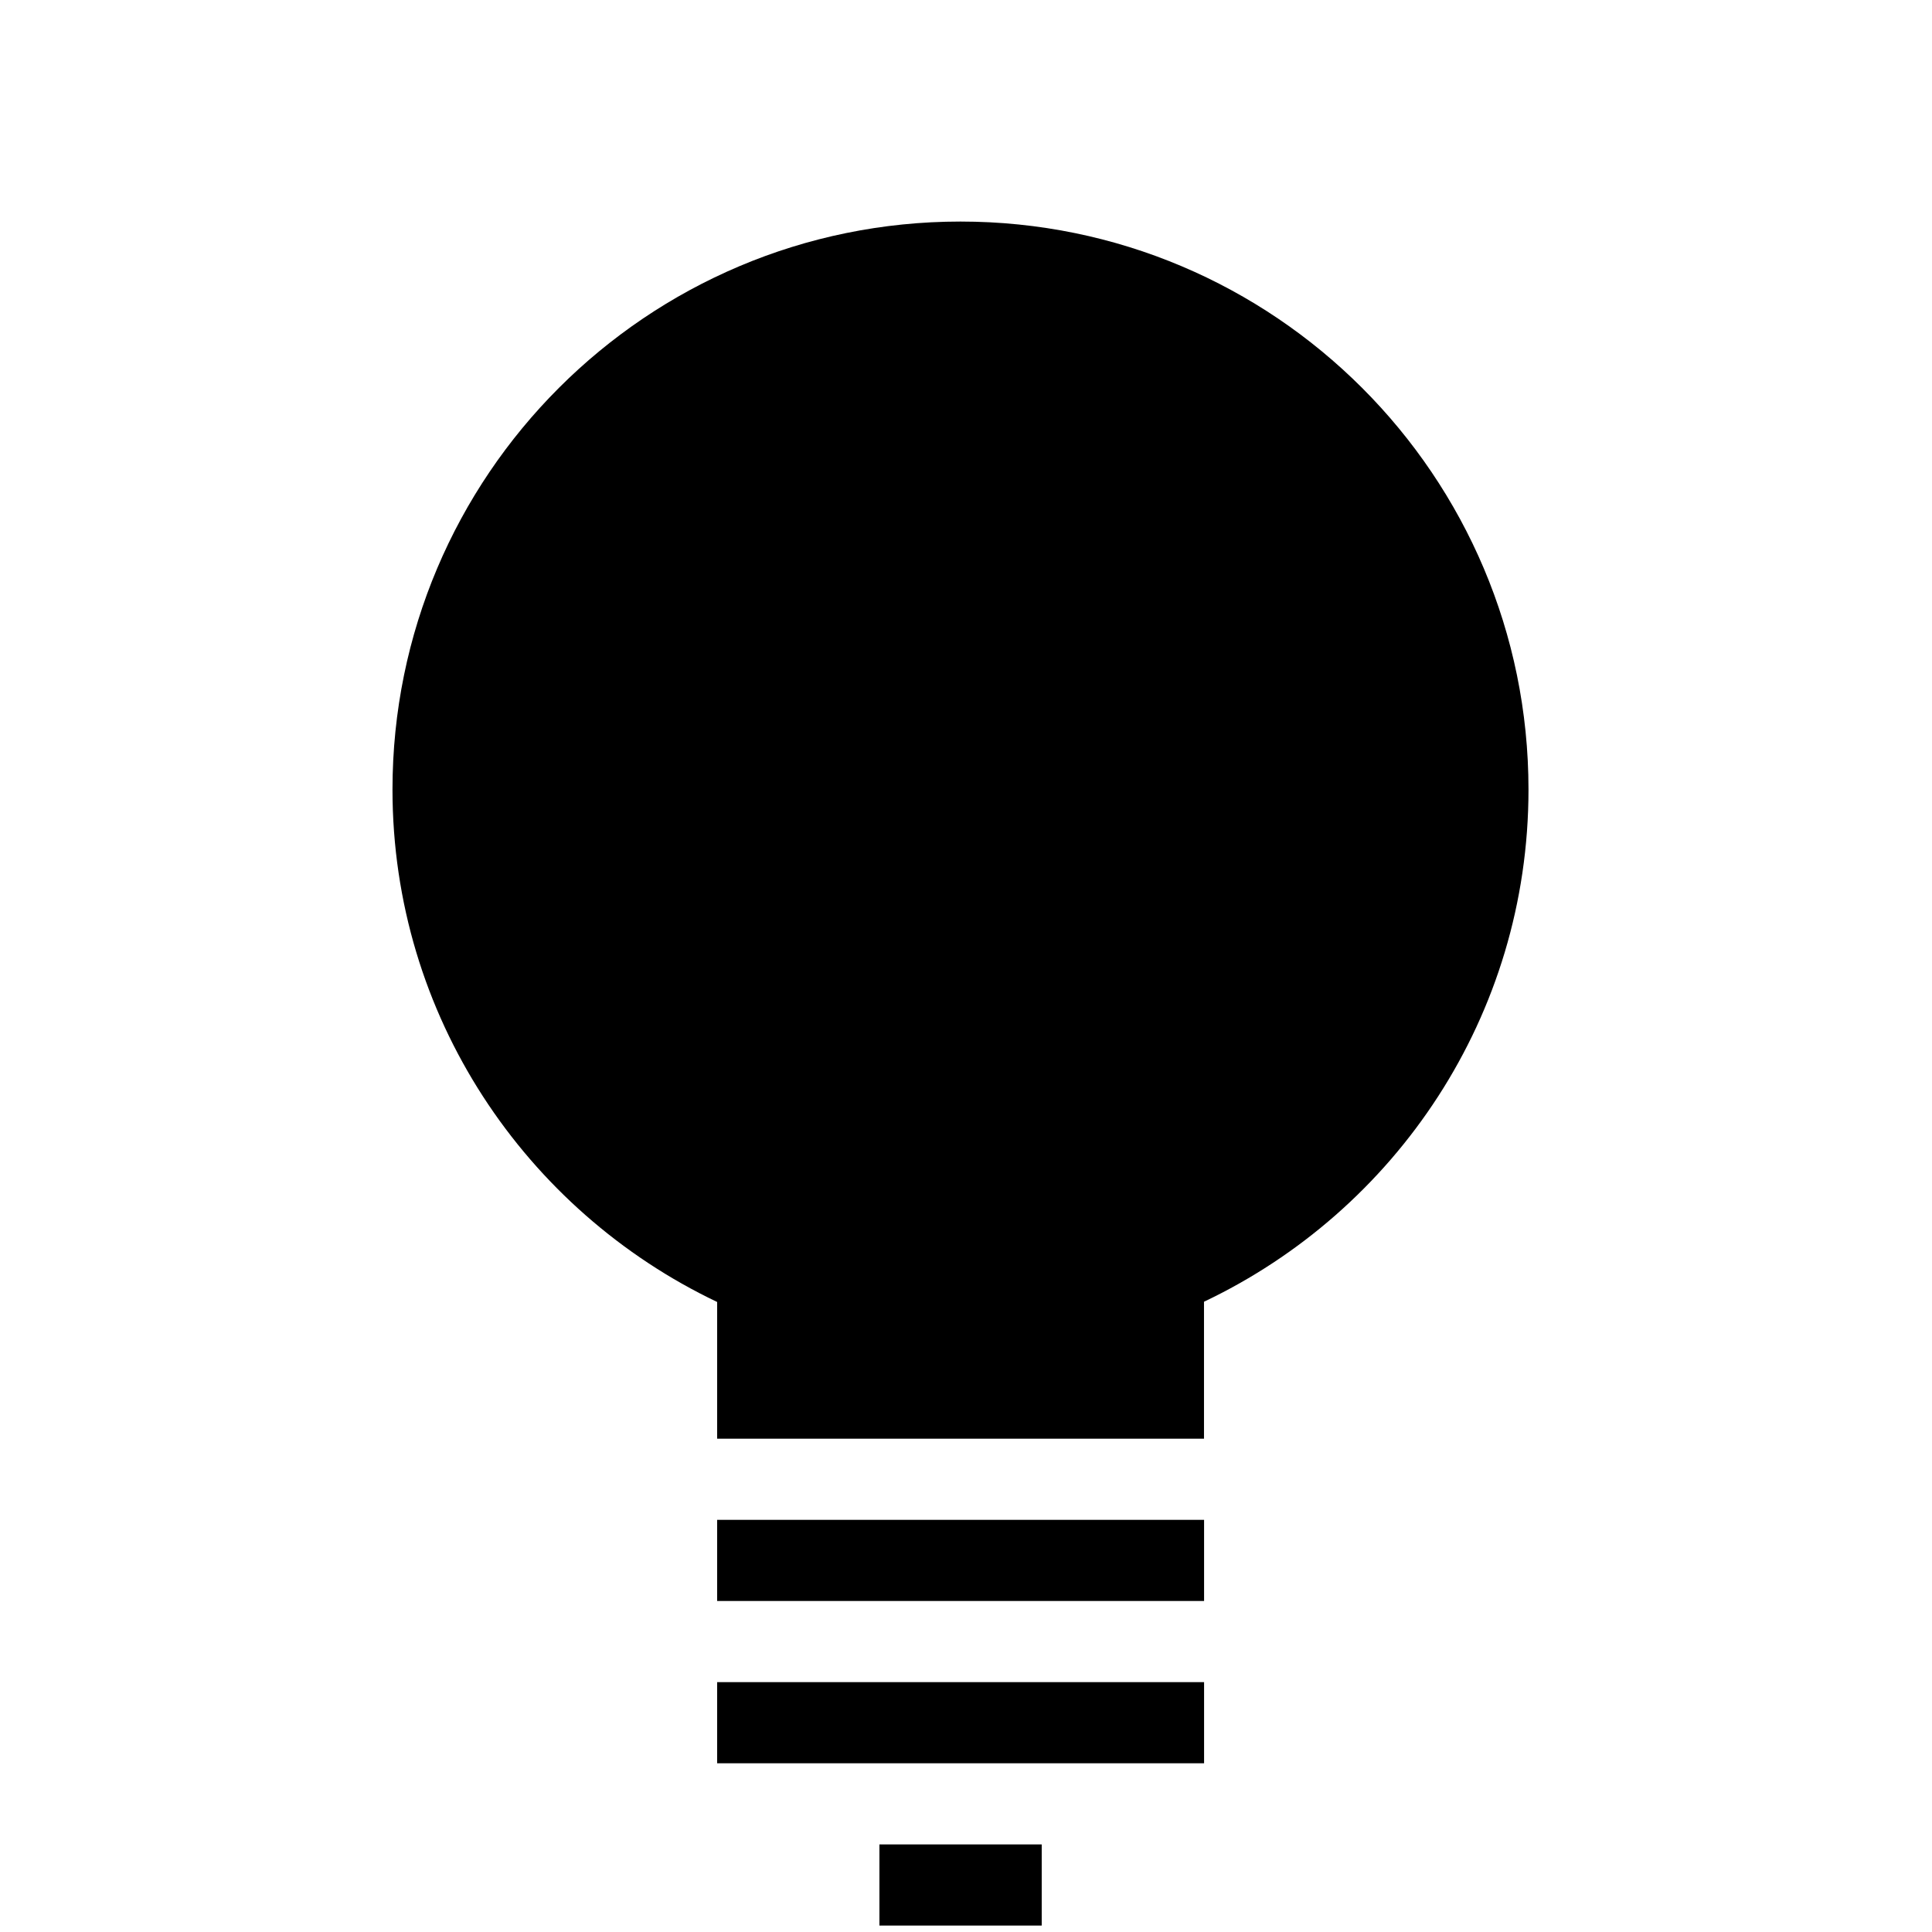
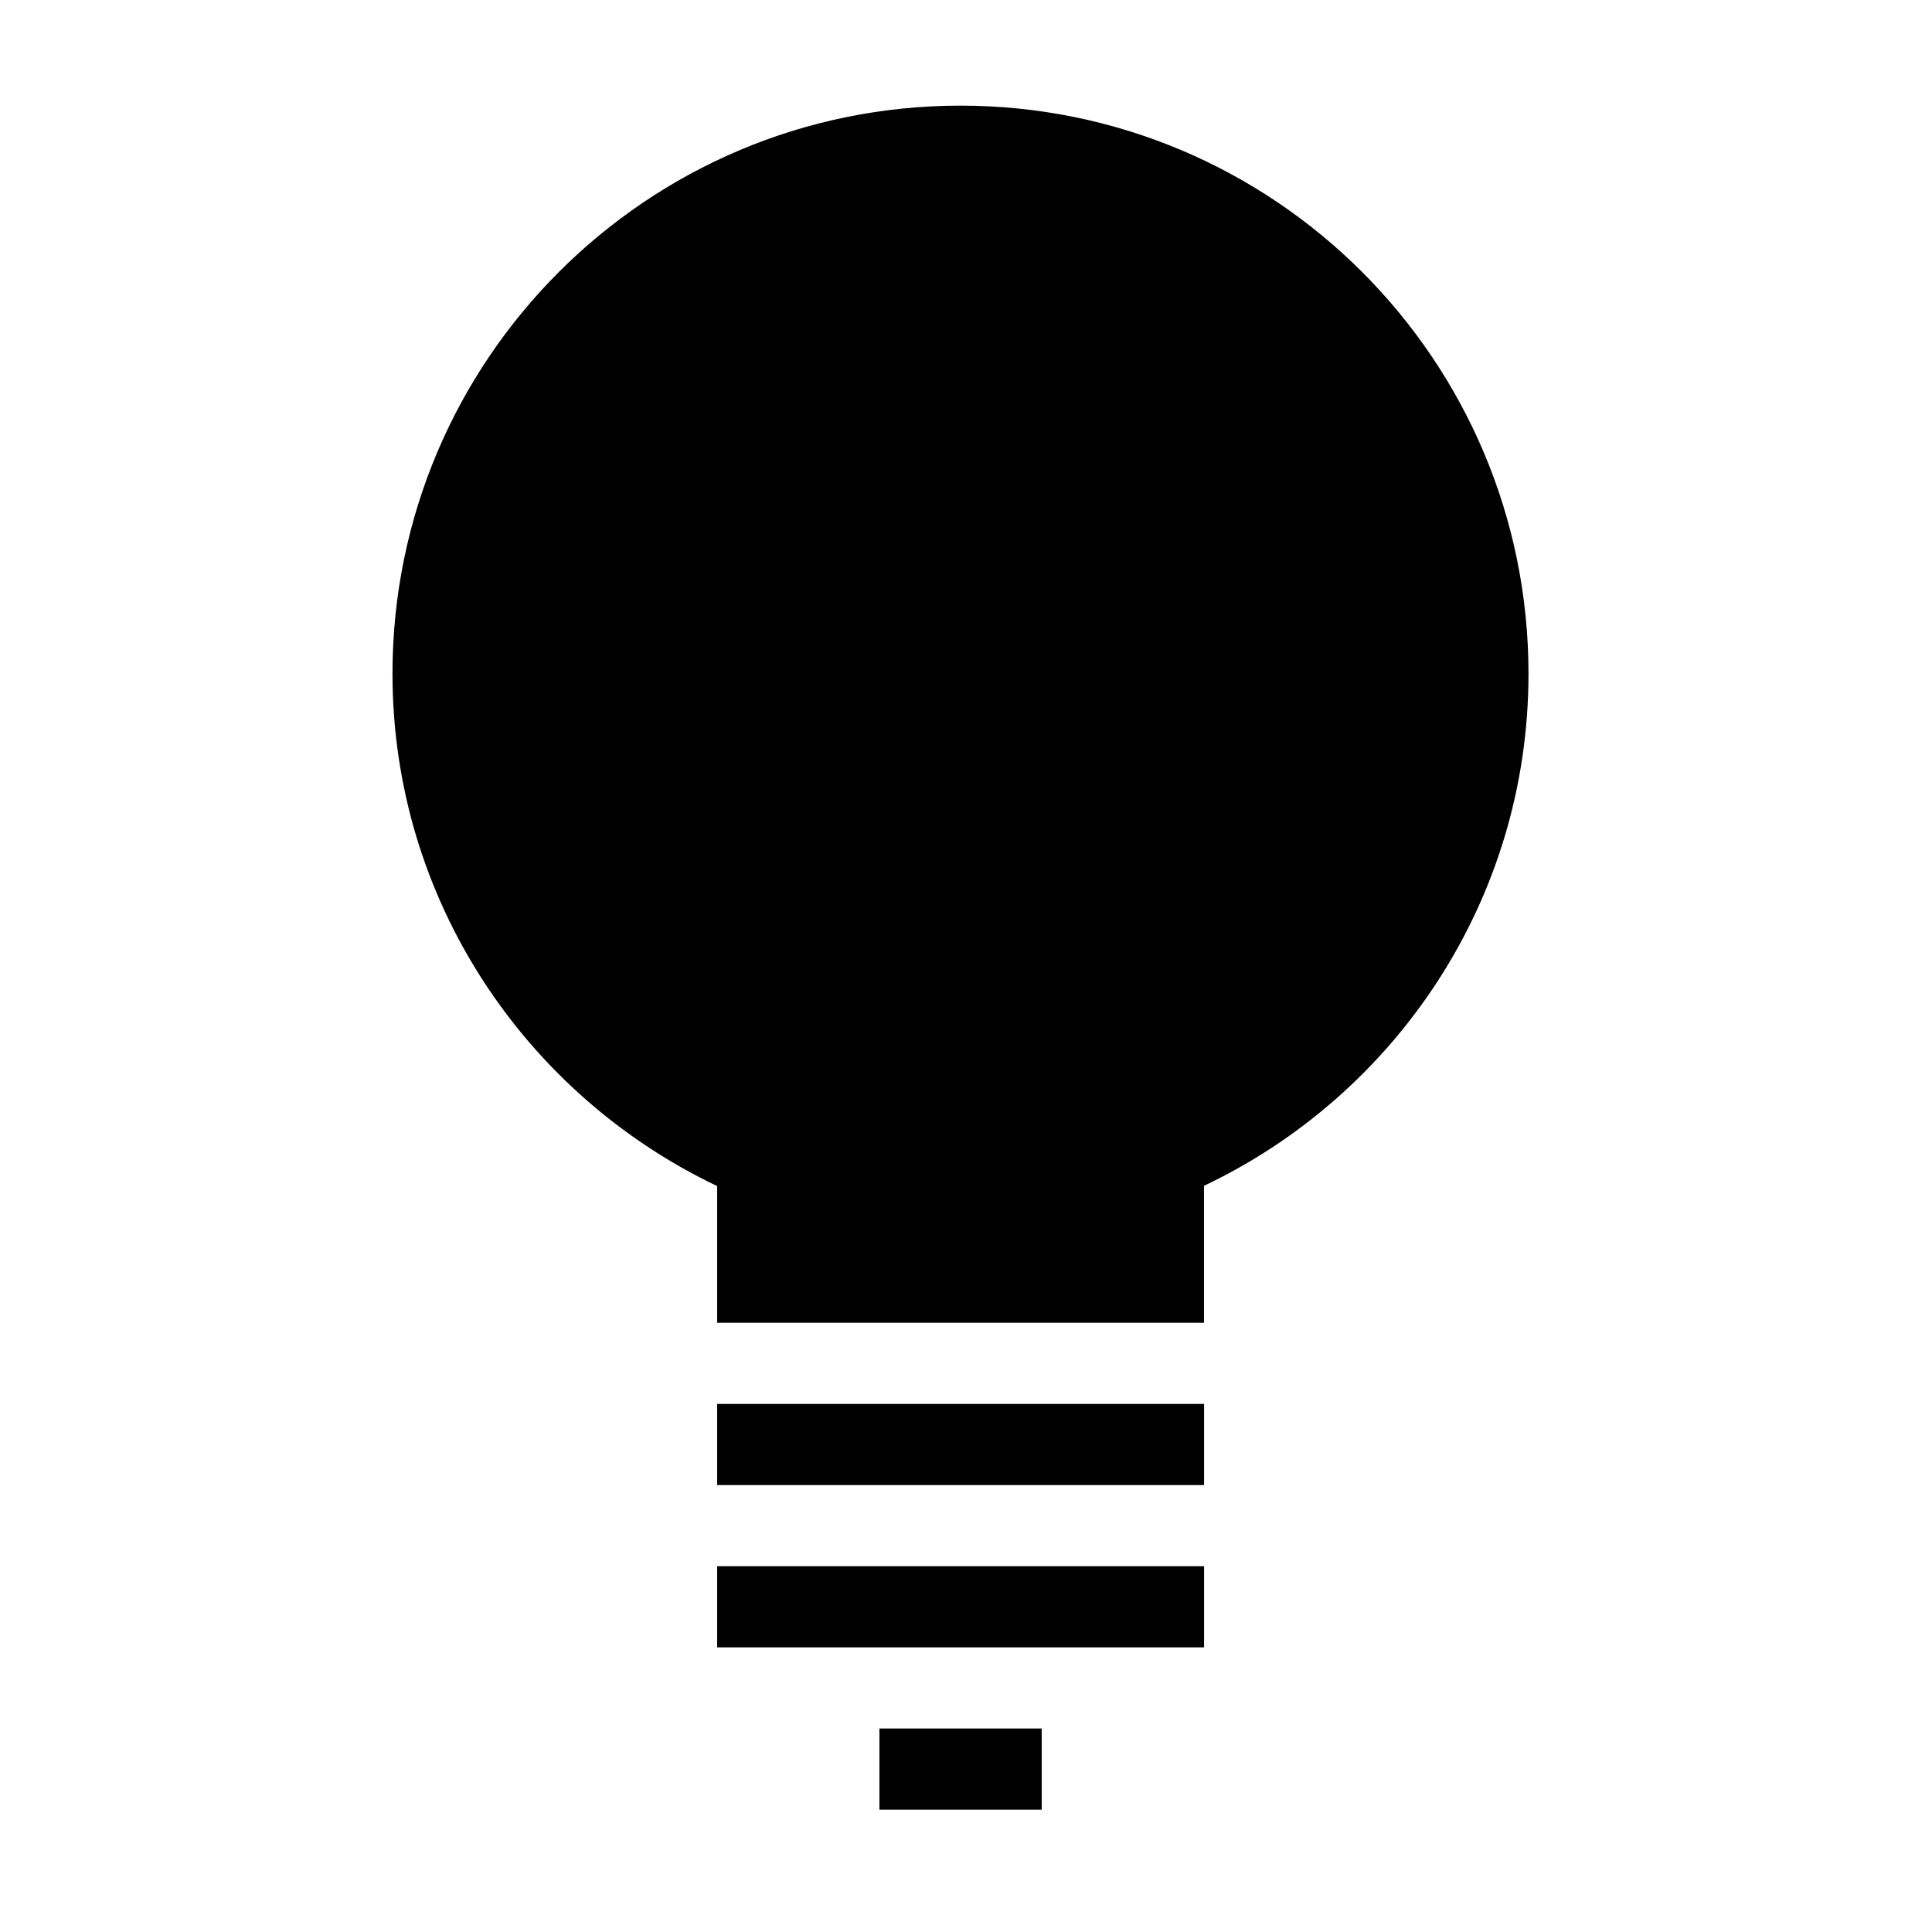
<svg xmlns="http://www.w3.org/2000/svg" width="100" height="100" id="svg4710" version="1.1">
  <defs id="defs4712">
    </defs>
  <g id="layer1" transform="translate(0,-952.3622)">
-     <g transform="matrix(4.199958,0,0,4.199958,-739.8774,-787.5527)" id="bulb">
+     <g transform="matrix(4.199958,0,0,4.199958,-739.8774,-793.5527)" id="bulb">
      <rect id="rect5067" x="187.001" y="437" width="2" height="1" />
      <rect id="rect5069" x="185.001" y="433" width="6.001" height="1" />
      <rect id="rect5071" x="185.001" y="435" width="6.001" height="1" />
      <path id="path5073" d="m 195,424 c 0,-3.866 -3.134,-7 -7,-7 -3.865,0 -7,3.134 -7,7 0,2.789 1.64,5.19 4.001,6.315 V 432 h 6 v -1.688 C 193.364,429.19 195,426.789 195,424 z" />
    </g>
  </g>
</svg>
